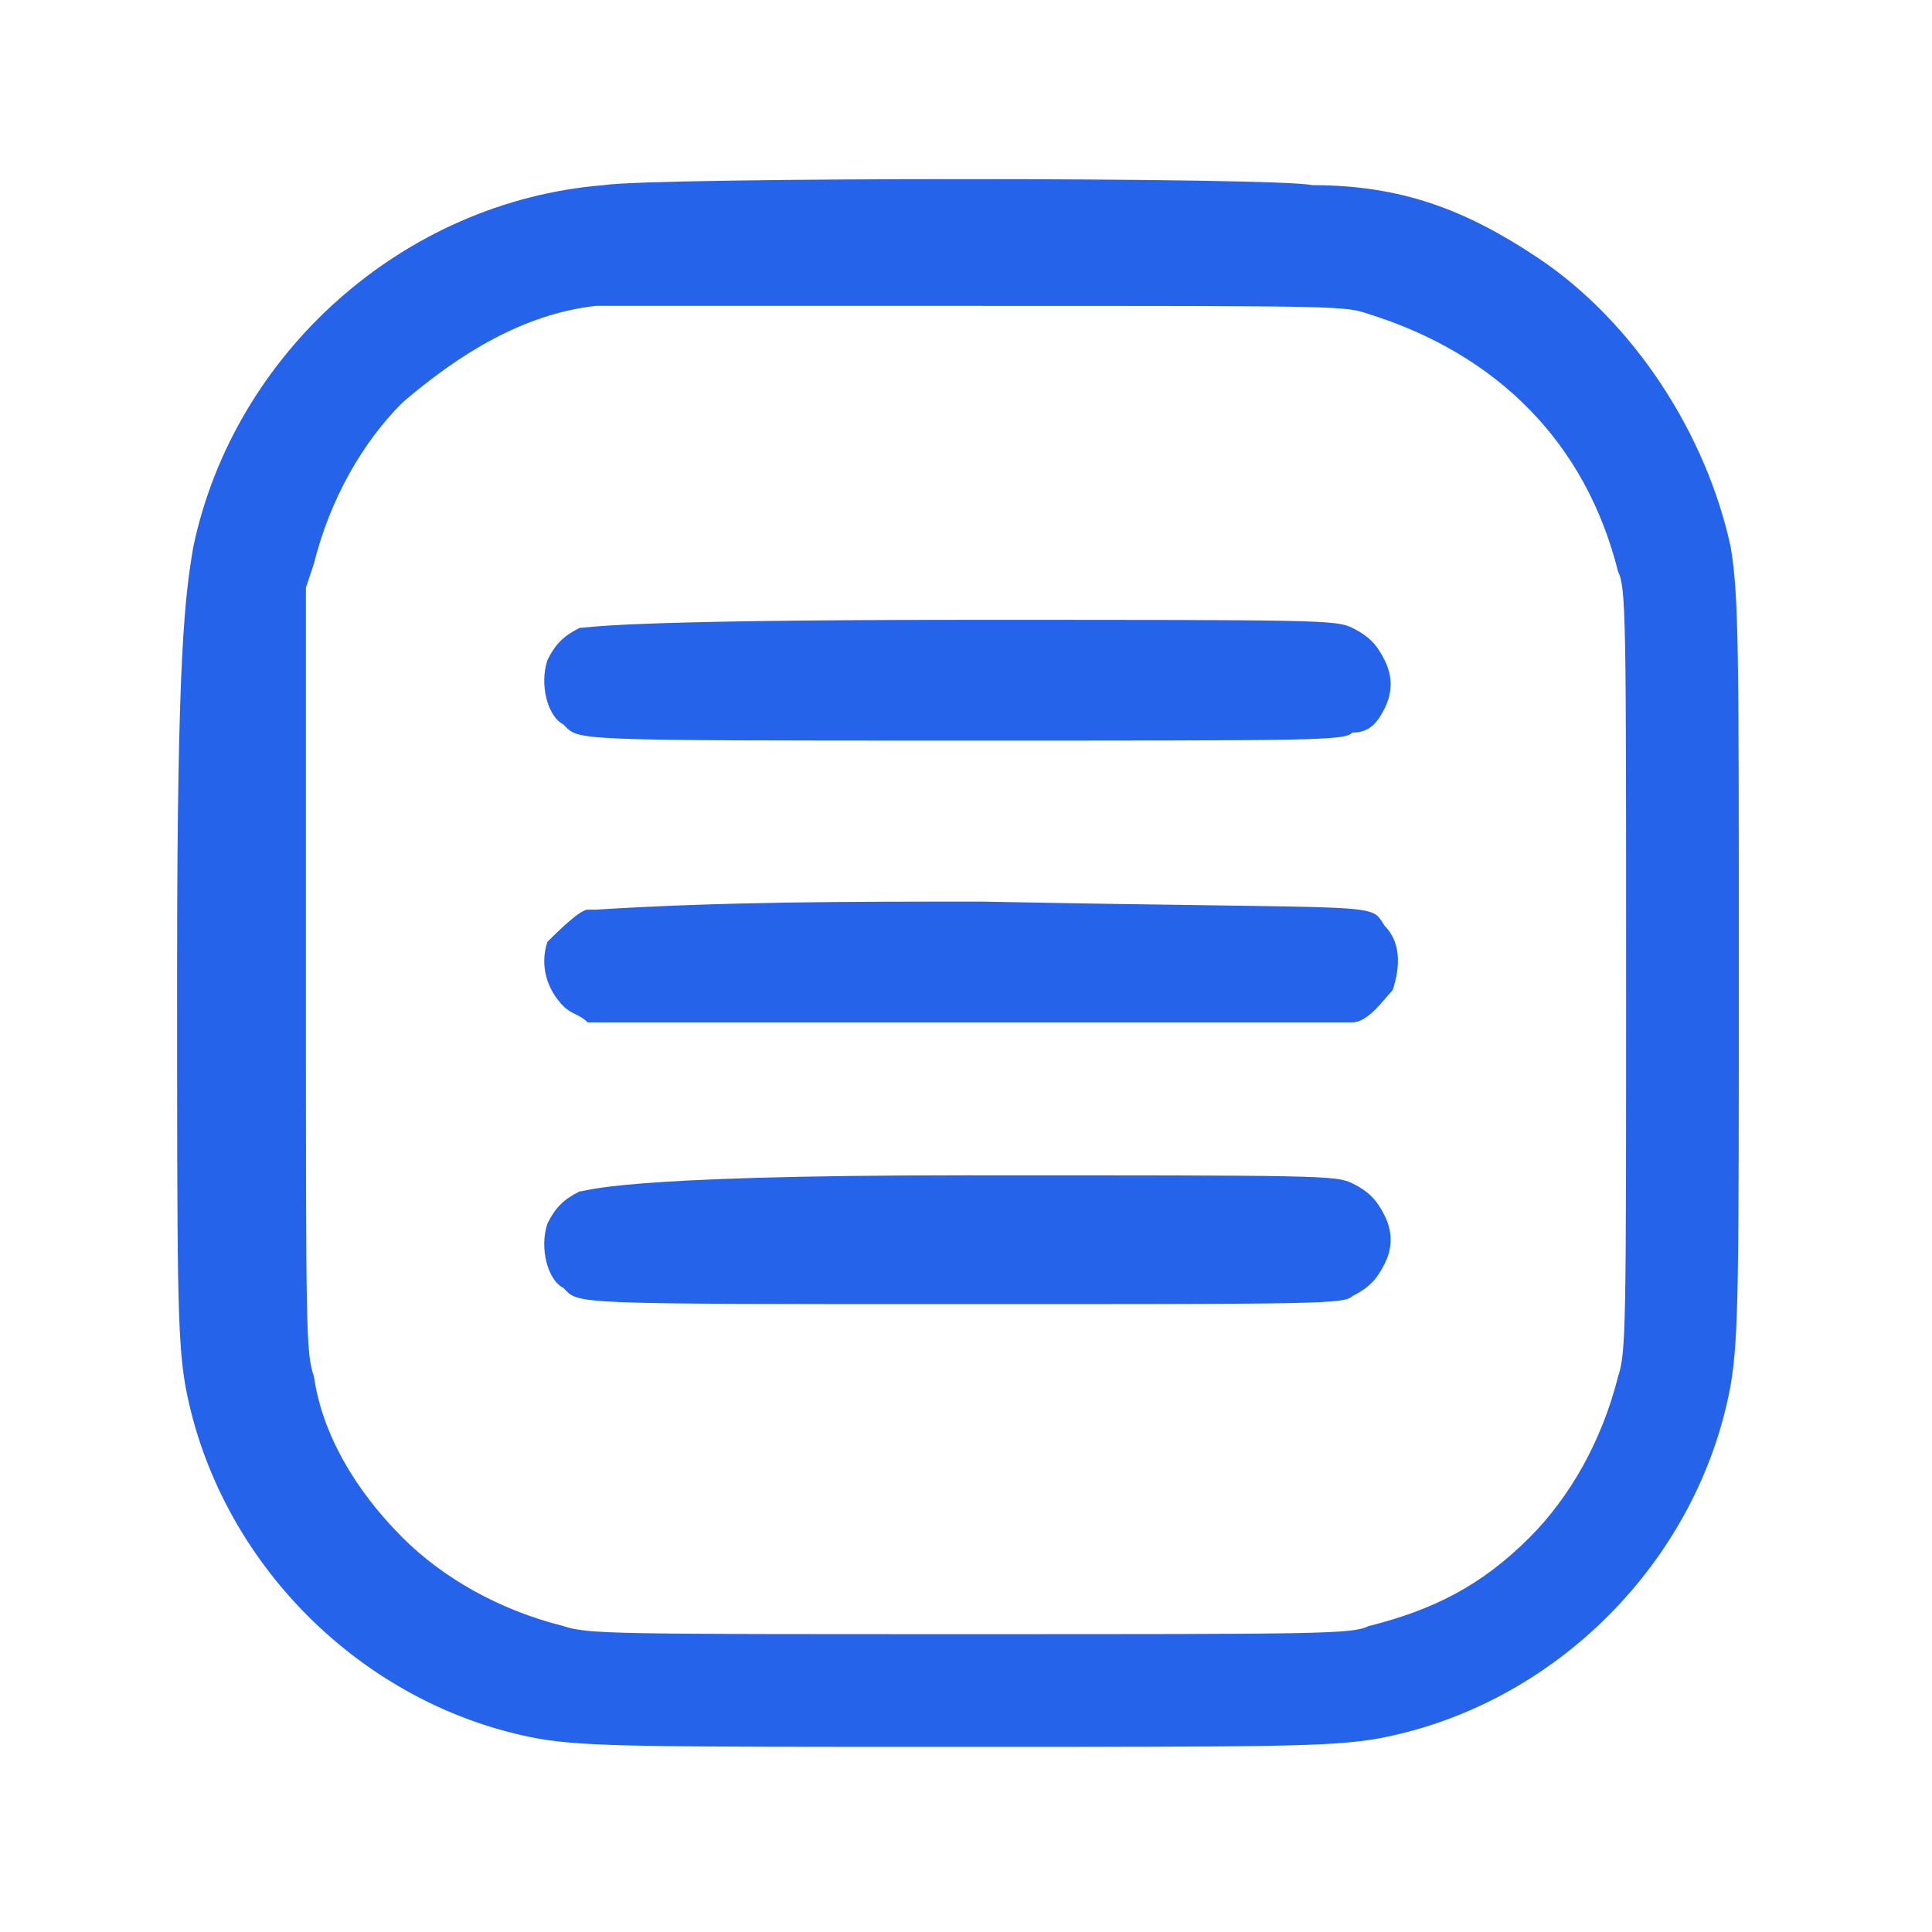
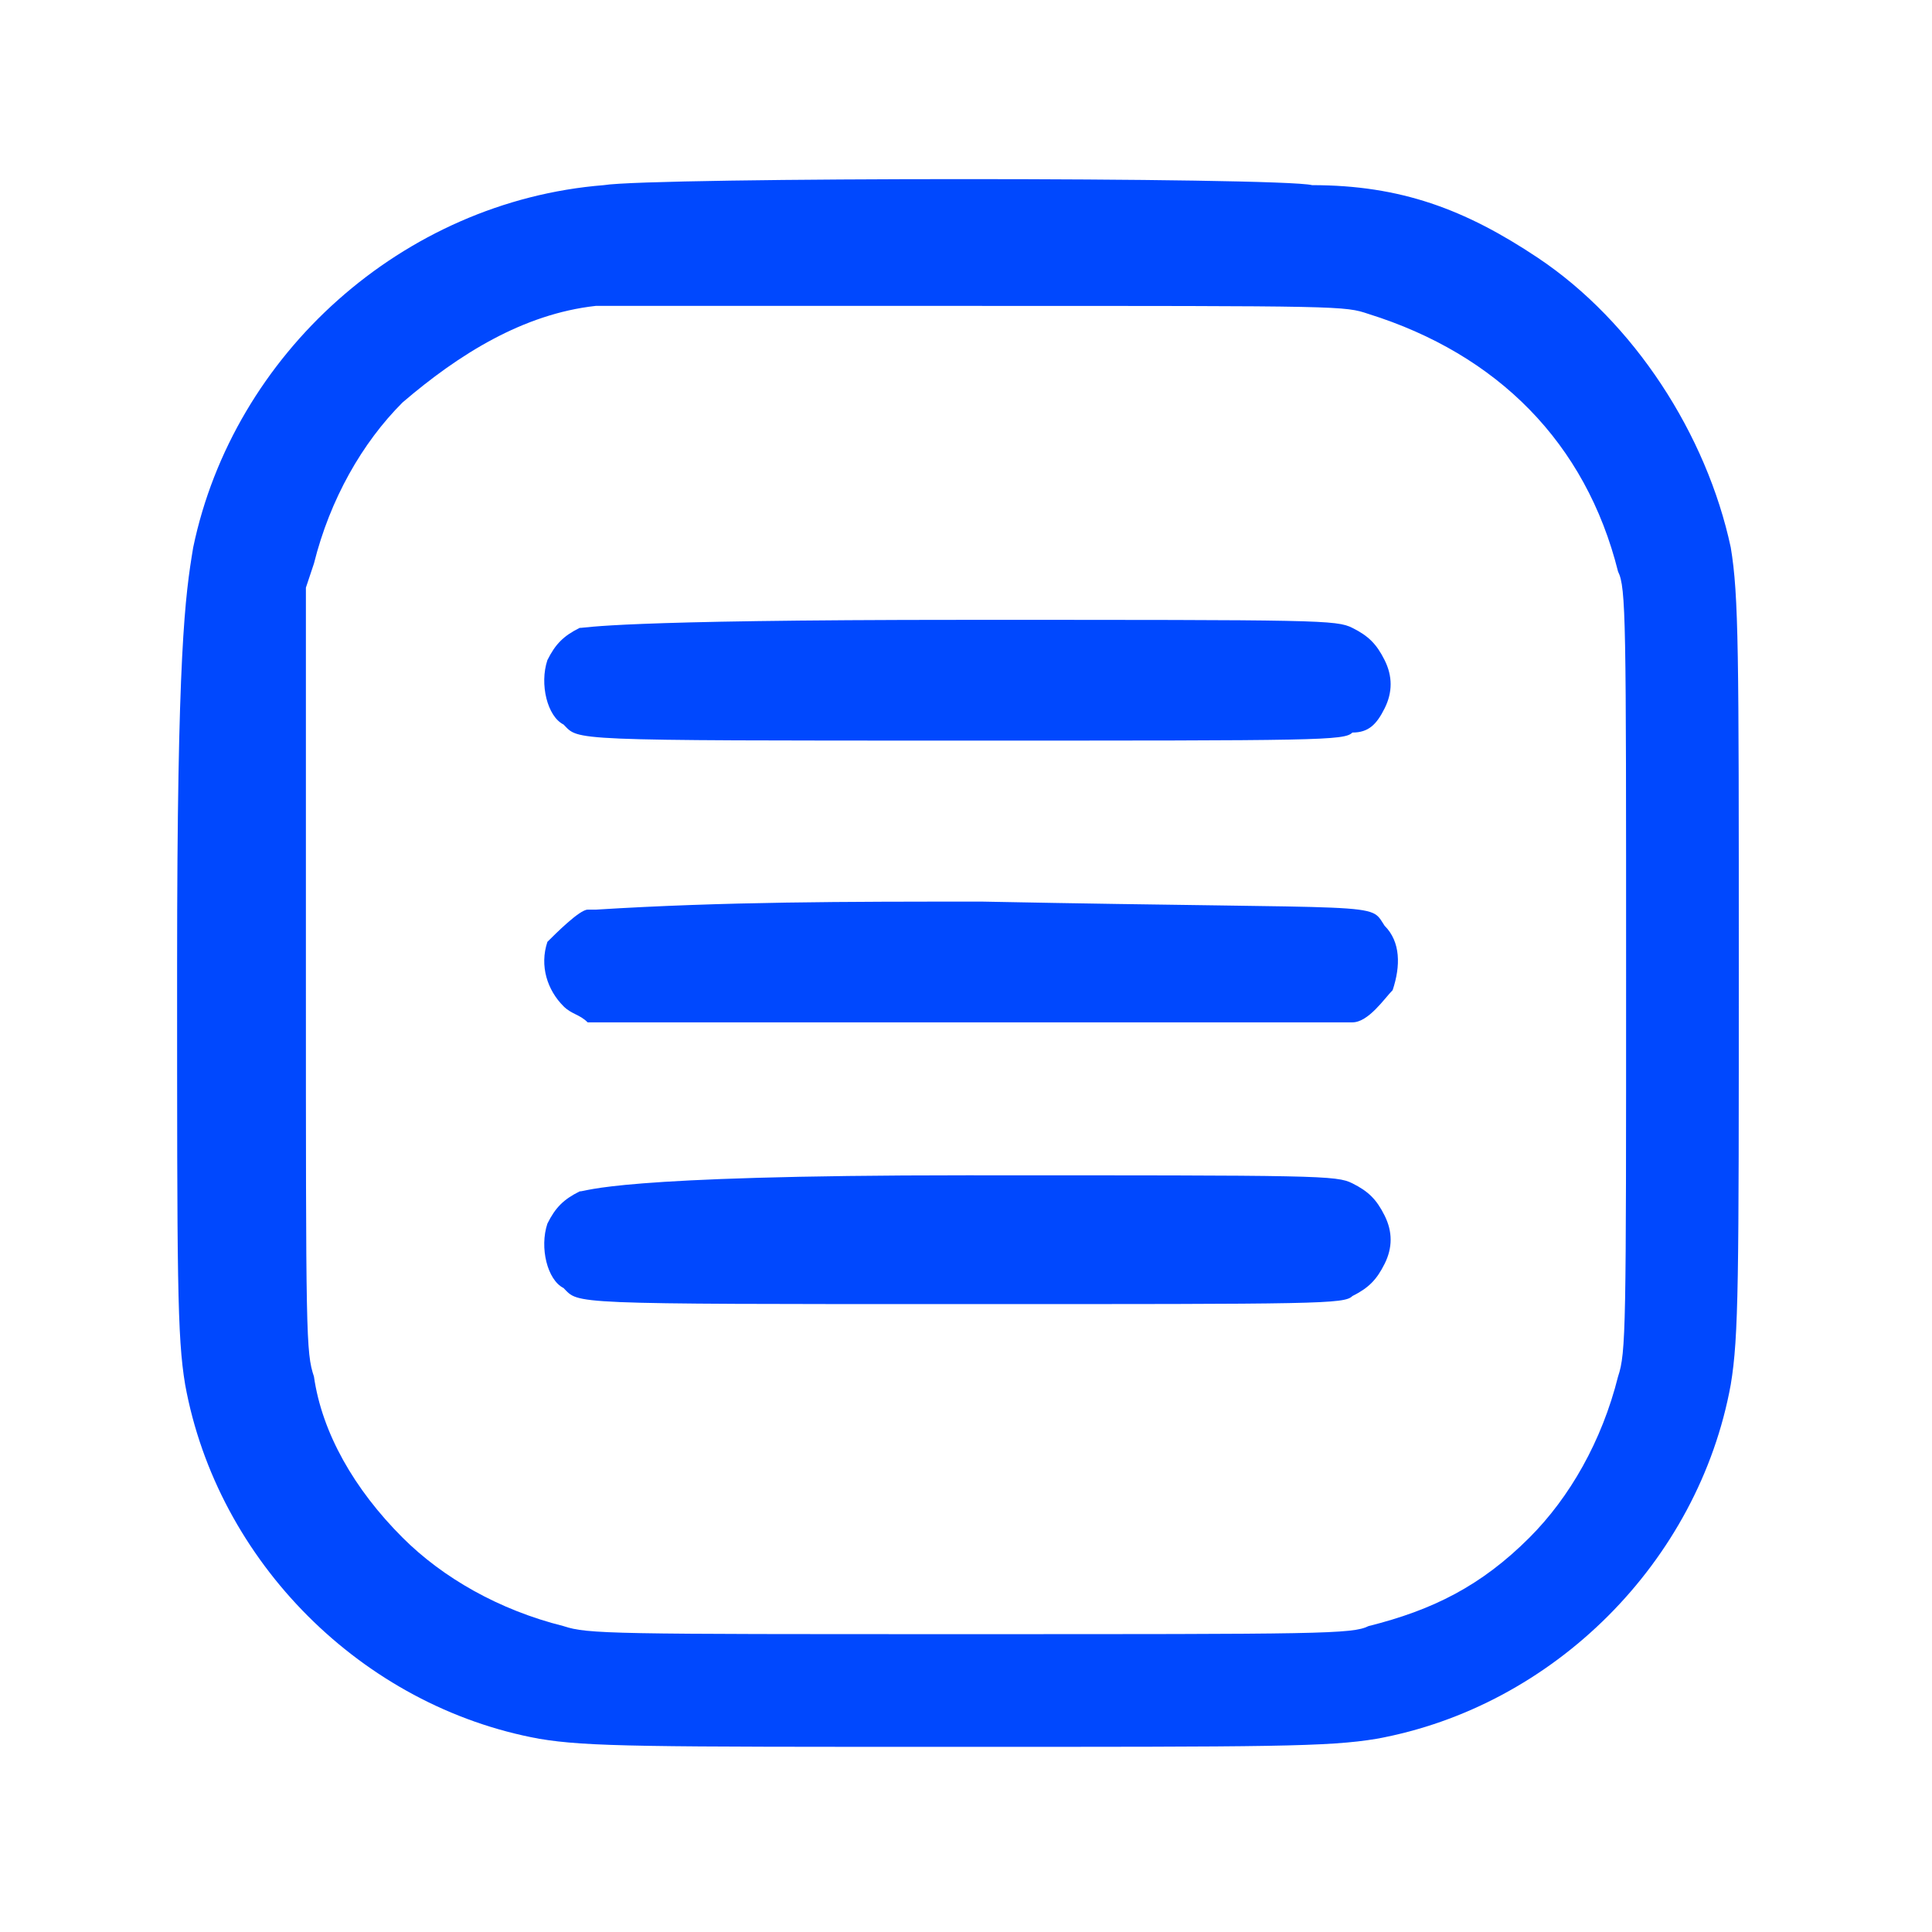
<svg xmlns="http://www.w3.org/2000/svg" version="1.1" id="Ebene_1" x="0px" y="0px" viewBox="0 0 24 24" style="enable-background:new 0 0 24 24;" xml:space="preserve">
  <style type="text/css">
- 	.st0{fill-rule:evenodd;clip-rule:evenodd;fill:#2563EB;}
+ 	.st0{fill-rule:evenodd;clip-rule:evenodd;fill:#0048FE;}
</style>
  <path class="st0" d="M7.5,2.3C5,2.5,2.9,4.4,2.4,6.8C2.3,7.4,2.2,8.1,2.2,12s0,4.6,0.1,5.2c0.4,2.2,2.2,4,4.4,4.4  c0.6,0.1,1.3,0.1,5.2,0.1s4.6,0,5.2-0.1c2.2-0.4,4-2.2,4.4-4.4c0.1-0.6,0.1-1.3,0.1-5.2s0-4.6-0.1-5.2c-0.3-1.4-1.2-2.8-2.4-3.6  c-0.9-0.6-1.7-0.9-2.8-0.9C15.9,2.2,8.1,2.2,7.5,2.3 M17,3.9c1.6,0.5,2.7,1.6,3.1,3.2c0.1,0.2,0.1,0.6,0.1,5s0,4.7-0.1,5  c-0.2,0.8-0.6,1.5-1.1,2c-0.6,0.6-1.2,0.9-2,1.1c-0.2,0.1-0.6,0.1-5,0.1s-4.7,0-5-0.1c-0.8-0.2-1.5-0.6-2-1.1c-0.6-0.6-1-1.3-1.1-2  c-0.1-0.3-0.1-0.5-0.1-5V7.3L3.9,7C4.1,6.2,4.5,5.5,5,5c0.7-0.6,1.5-1.1,2.4-1.2c0.1,0,2.2,0,4.7,0C16.7,3.8,16.7,3.8,17,3.9   M7.2,7.8C7,7.9,6.9,8,6.8,8.2C6.7,8.5,6.8,8.9,7,9c0.2,0.2,0,0.2,5,0.2c4.4,0,4.7,0,4.8-0.1C17,9.1,17.1,9,17.2,8.8  c0.1-0.2,0.1-0.4,0-0.6C17.1,8,17,7.9,16.8,7.8c-0.2-0.1-0.4-0.1-4.8-0.1S7.3,7.8,7.2,7.8 M7.4,11.3c0,0-0.1,0-0.1,0  c-0.1,0-0.4,0.3-0.5,0.4c-0.1,0.3,0,0.6,0.2,0.8c0.1,0.1,0.2,0.1,0.3,0.2c0.1,0,9.3,0,9.5,0c0.2,0,0.4-0.3,0.5-0.4  c0.1-0.3,0.1-0.6-0.1-0.8c-0.2-0.3,0.1-0.2-5-0.3C10.5,11.2,9,11.2,7.4,11.3 M7.2,14.8C7,14.9,6.9,15,6.8,15.2  c-0.1,0.3,0,0.7,0.2,0.8c0.2,0.2,0,0.2,5,0.2c4.4,0,4.7,0,4.8-0.1c0.2-0.1,0.3-0.2,0.4-0.4c0.1-0.2,0.1-0.4,0-0.6  c-0.1-0.2-0.2-0.3-0.4-0.4c-0.2-0.1-0.4-0.1-4.8-0.1S7.3,14.8,7.2,14.8" />
</svg>
